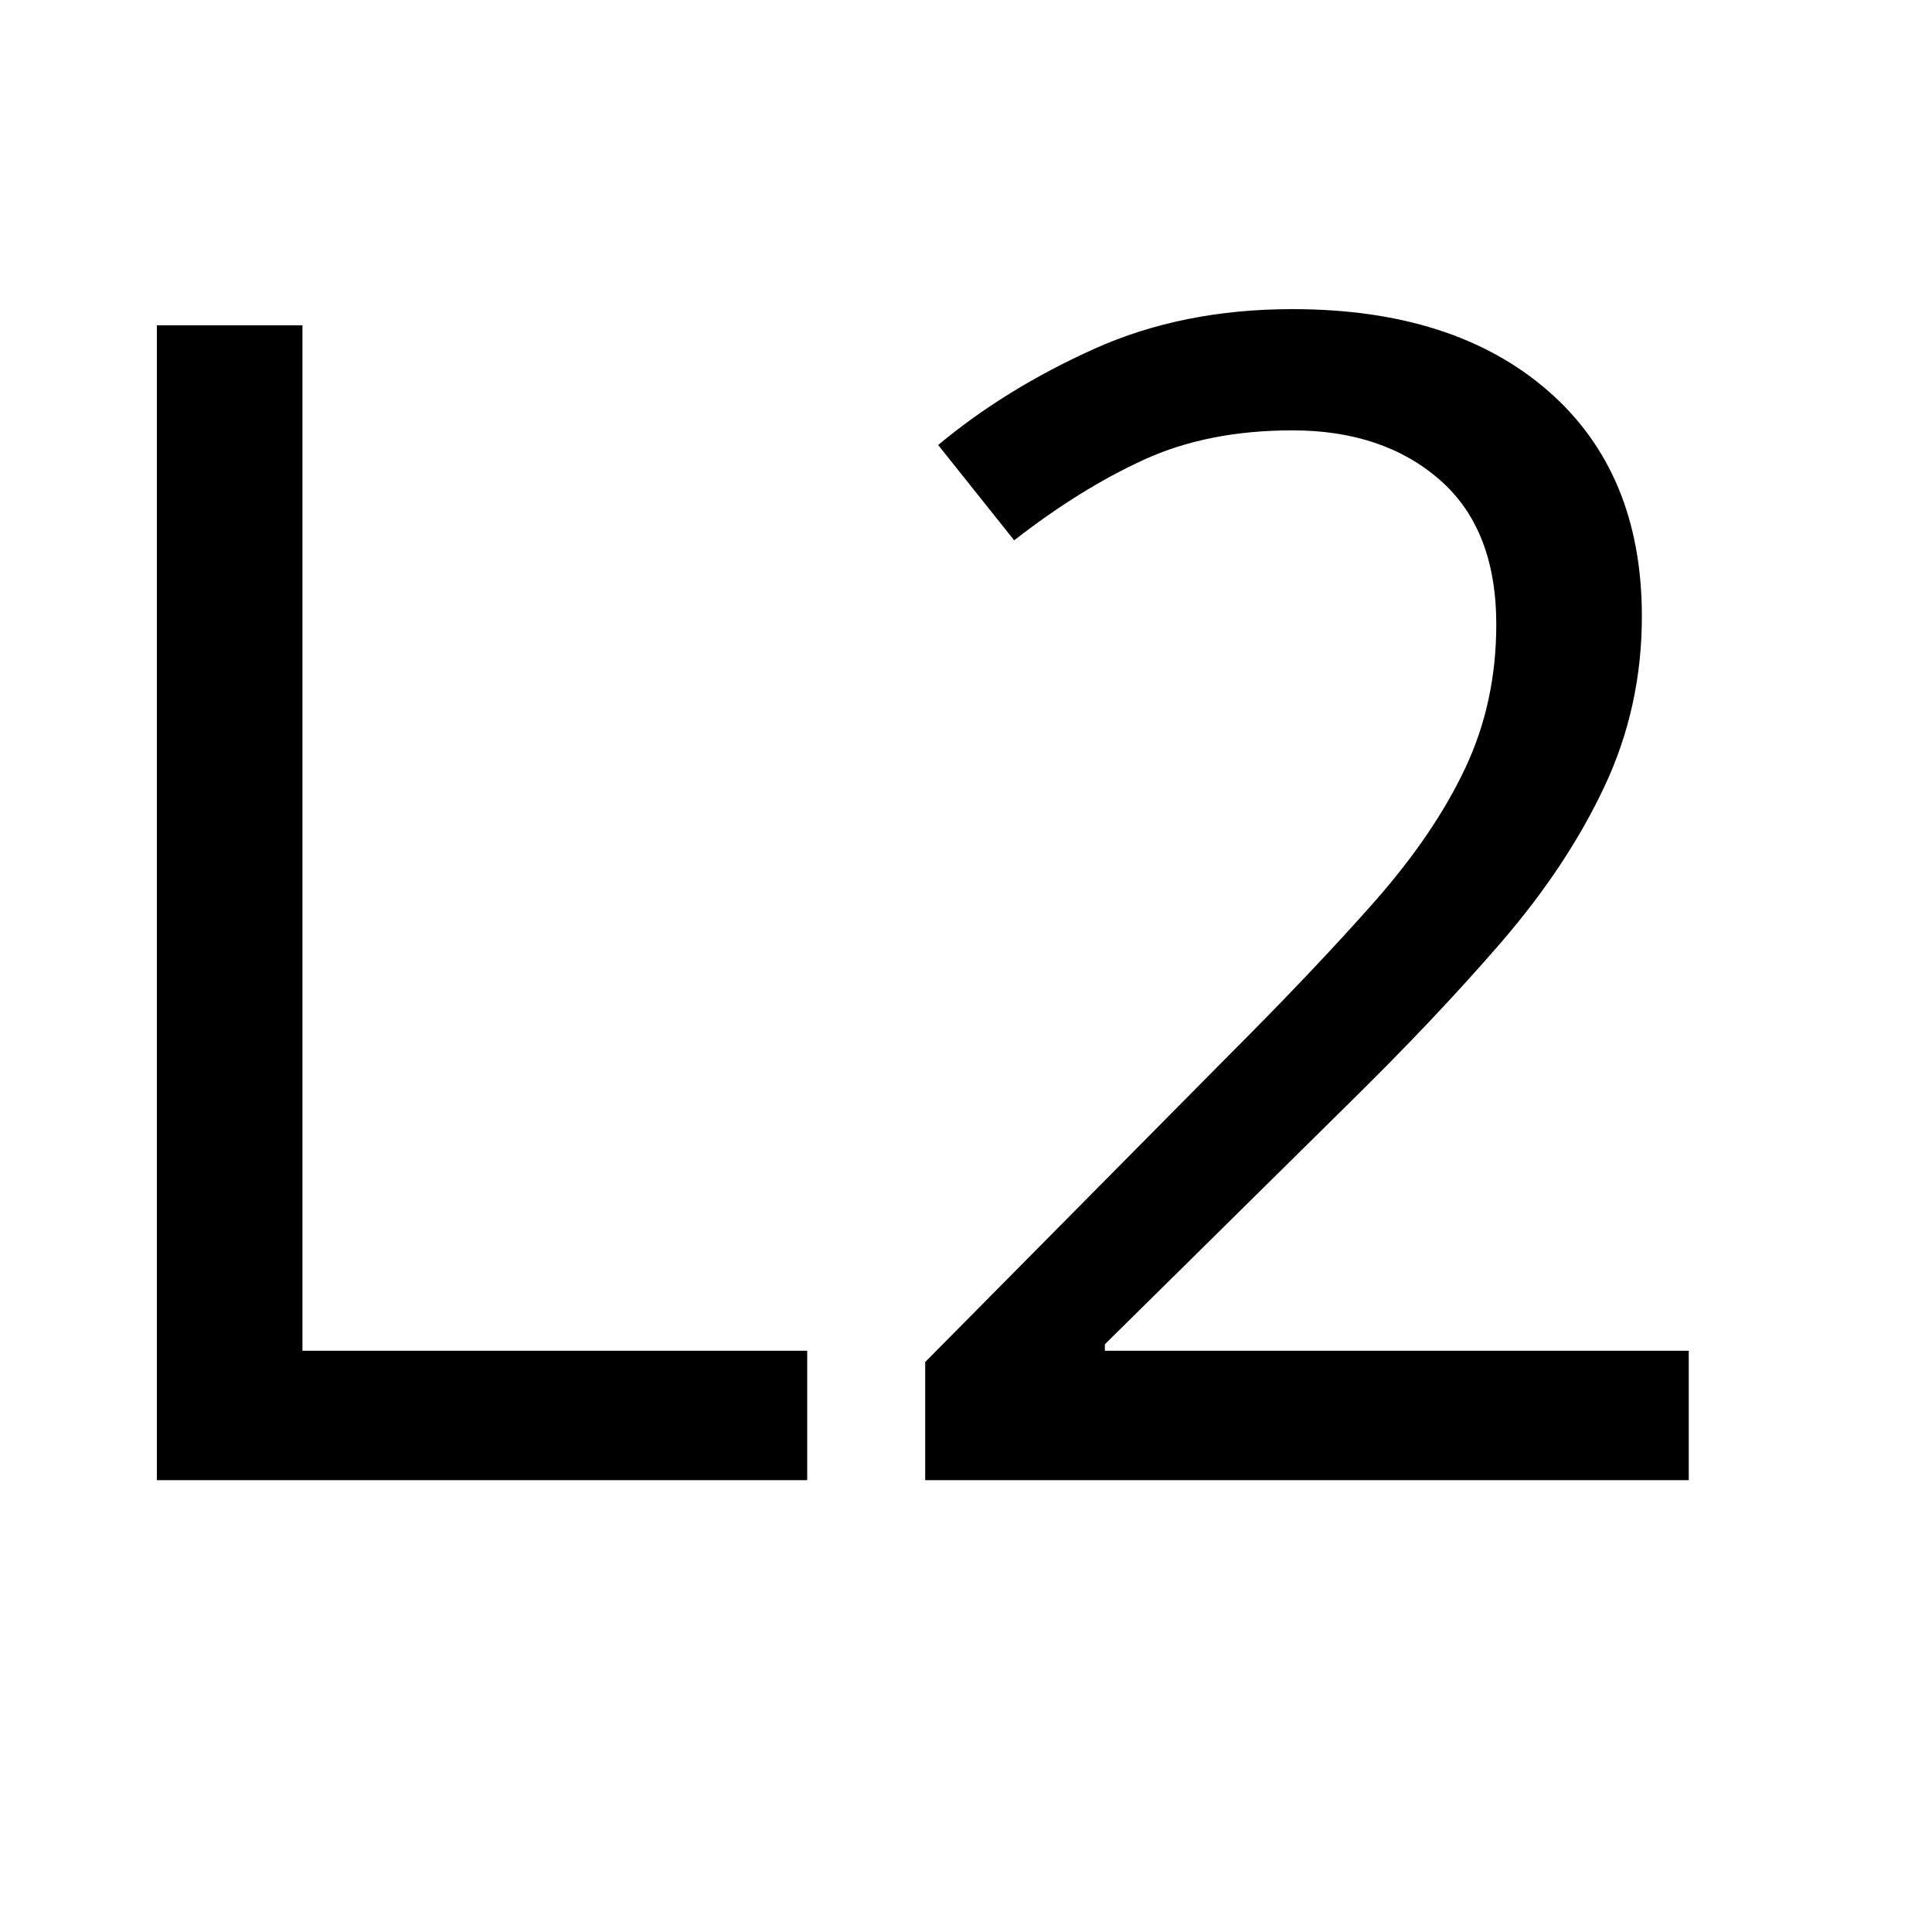
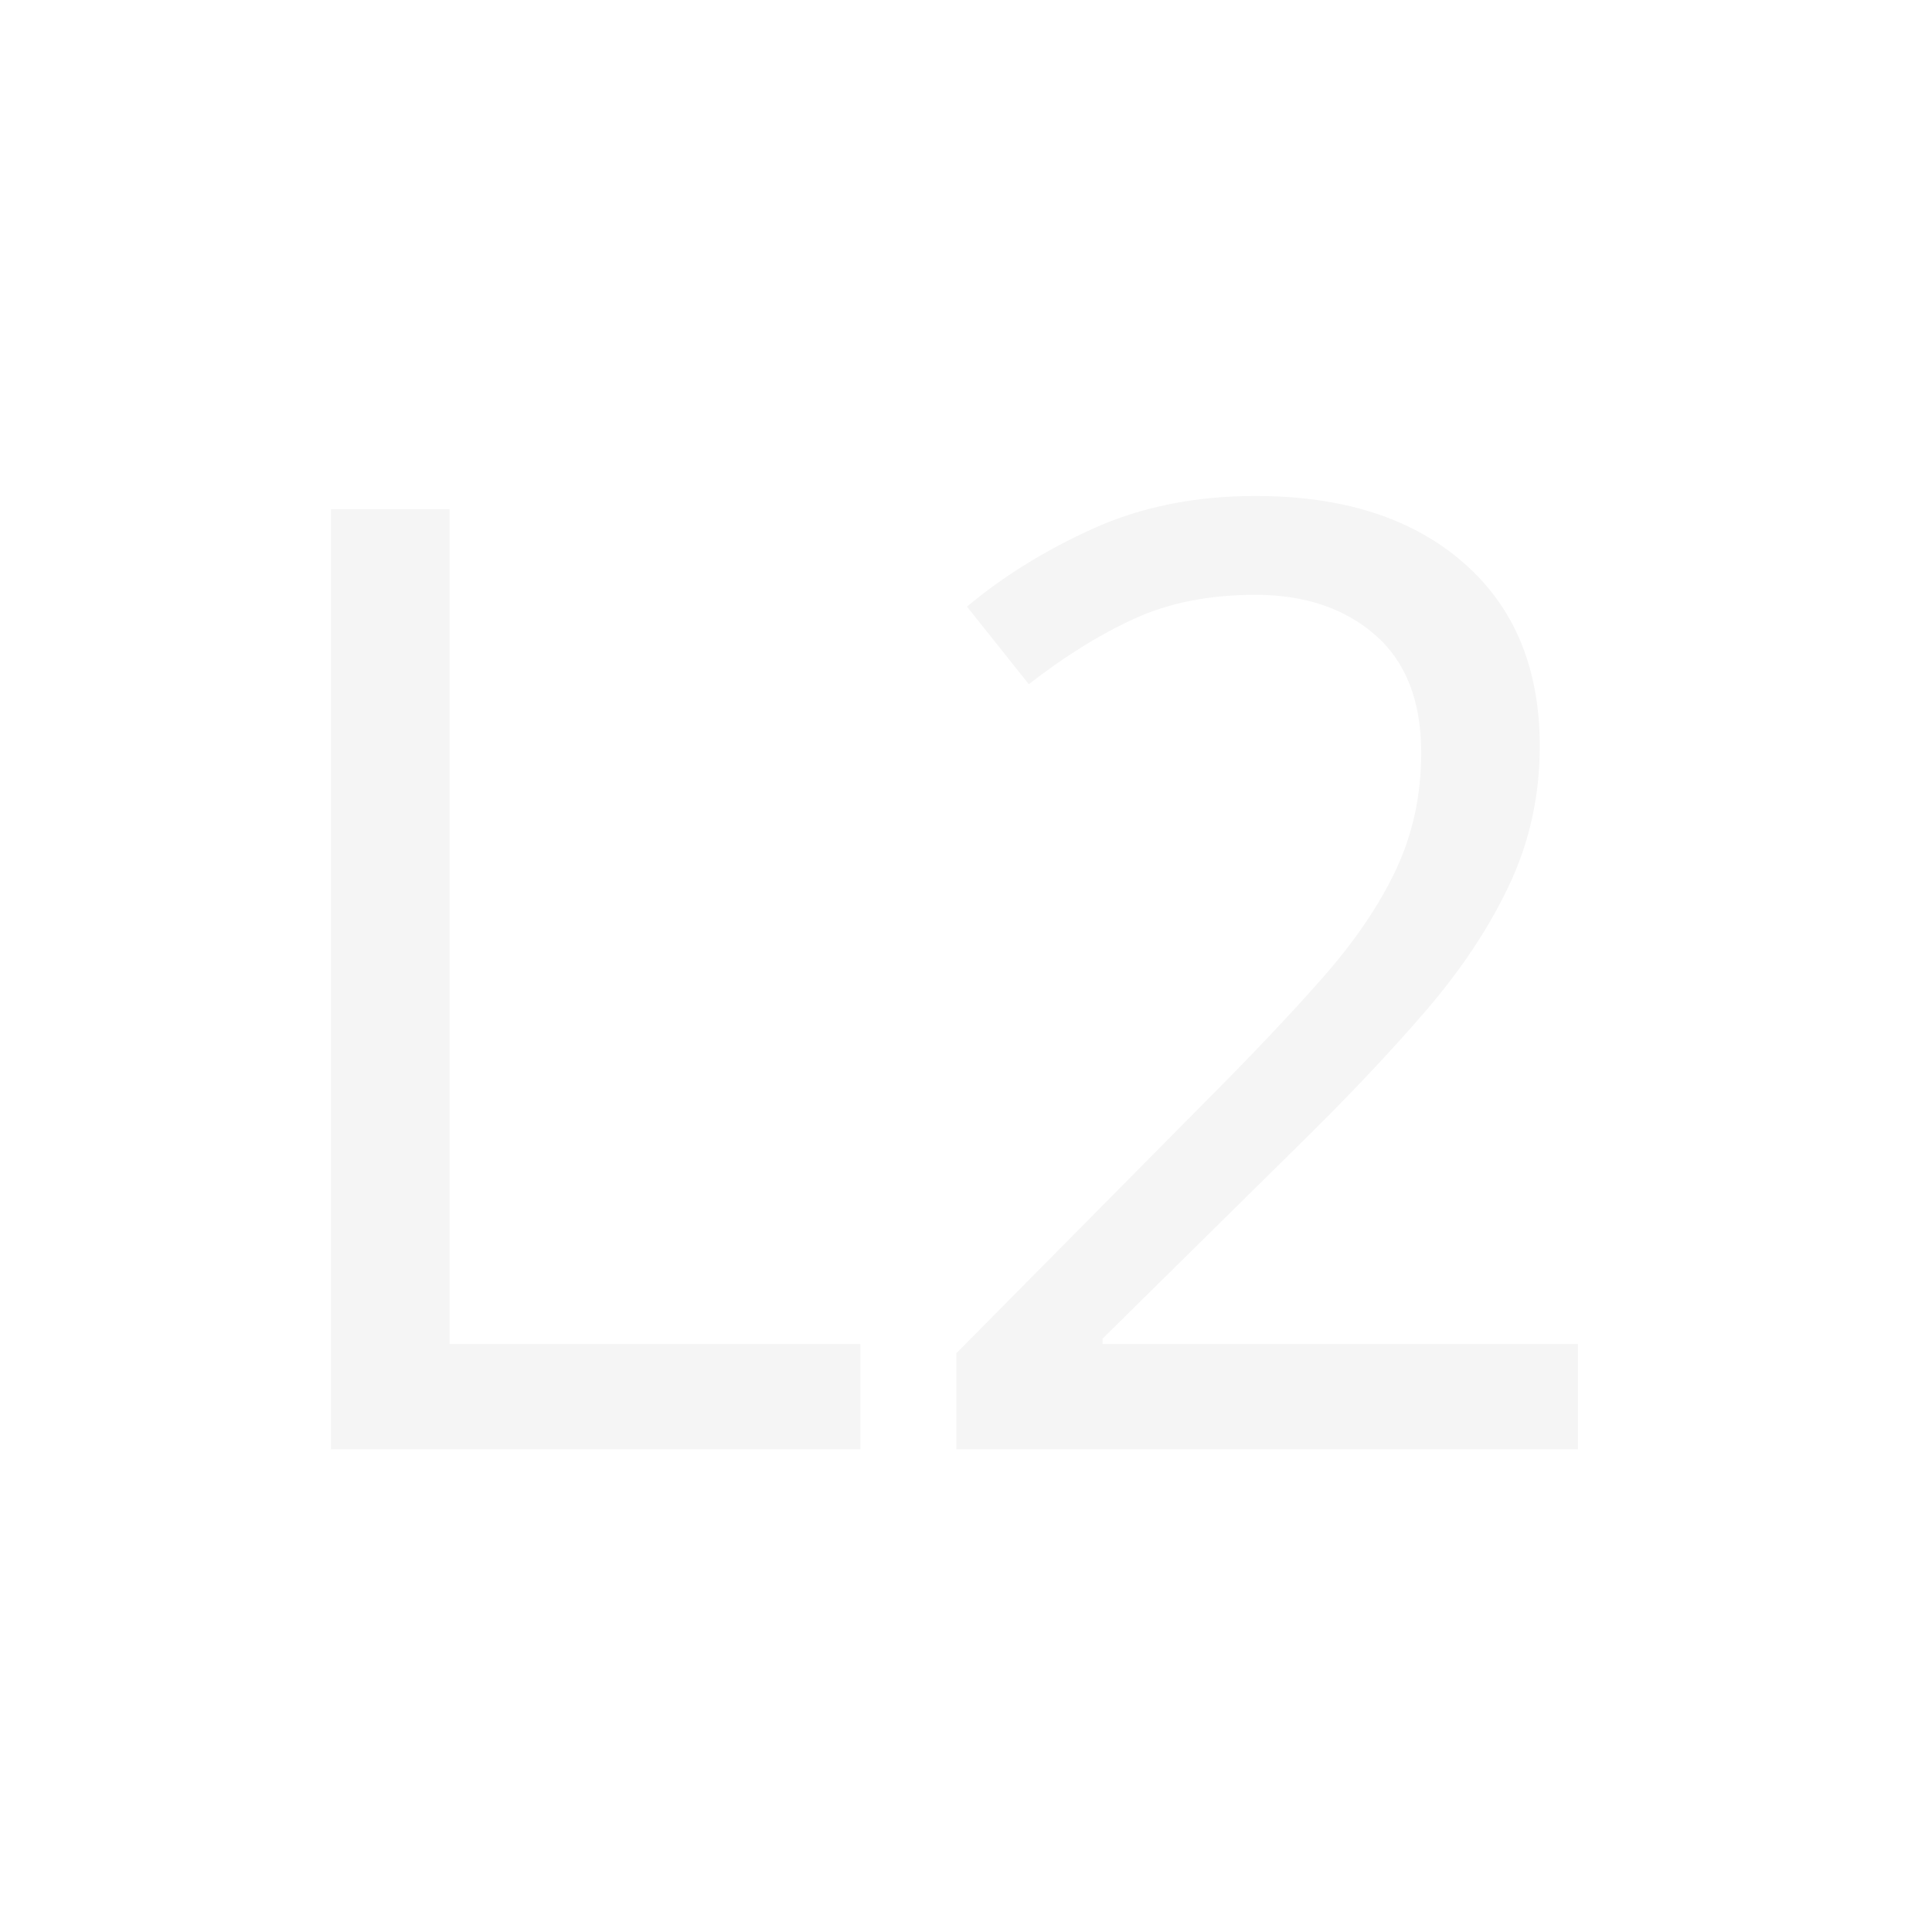
<svg xmlns="http://www.w3.org/2000/svg" version="1.1" id="Layer_1" x="0px" y="0px" viewBox="0 0 214.4 214.4" style="enable-background:new 0 0 214.4 214.4;" xml:space="preserve">
  <style type="text/css">
- 	.st0{font-family:'TrebuchetMS-Bold';}
- 	.st1{font-size:179.507px;}
+ 	.st0{fill:#F5F5F5;}
+ 	.st1{font-family:'LucidaGrande';}
+ 	.st2{font-size:146.121px;}
</style>
-   <text transform="matrix(1 0 0 1 0 164.2578)" class="st0 st1">L2</text>
+   <text transform="matrix(1 0 0 1 22.5552 160.8359)" class="st0 st1 st2">L2</text>
</svg>
